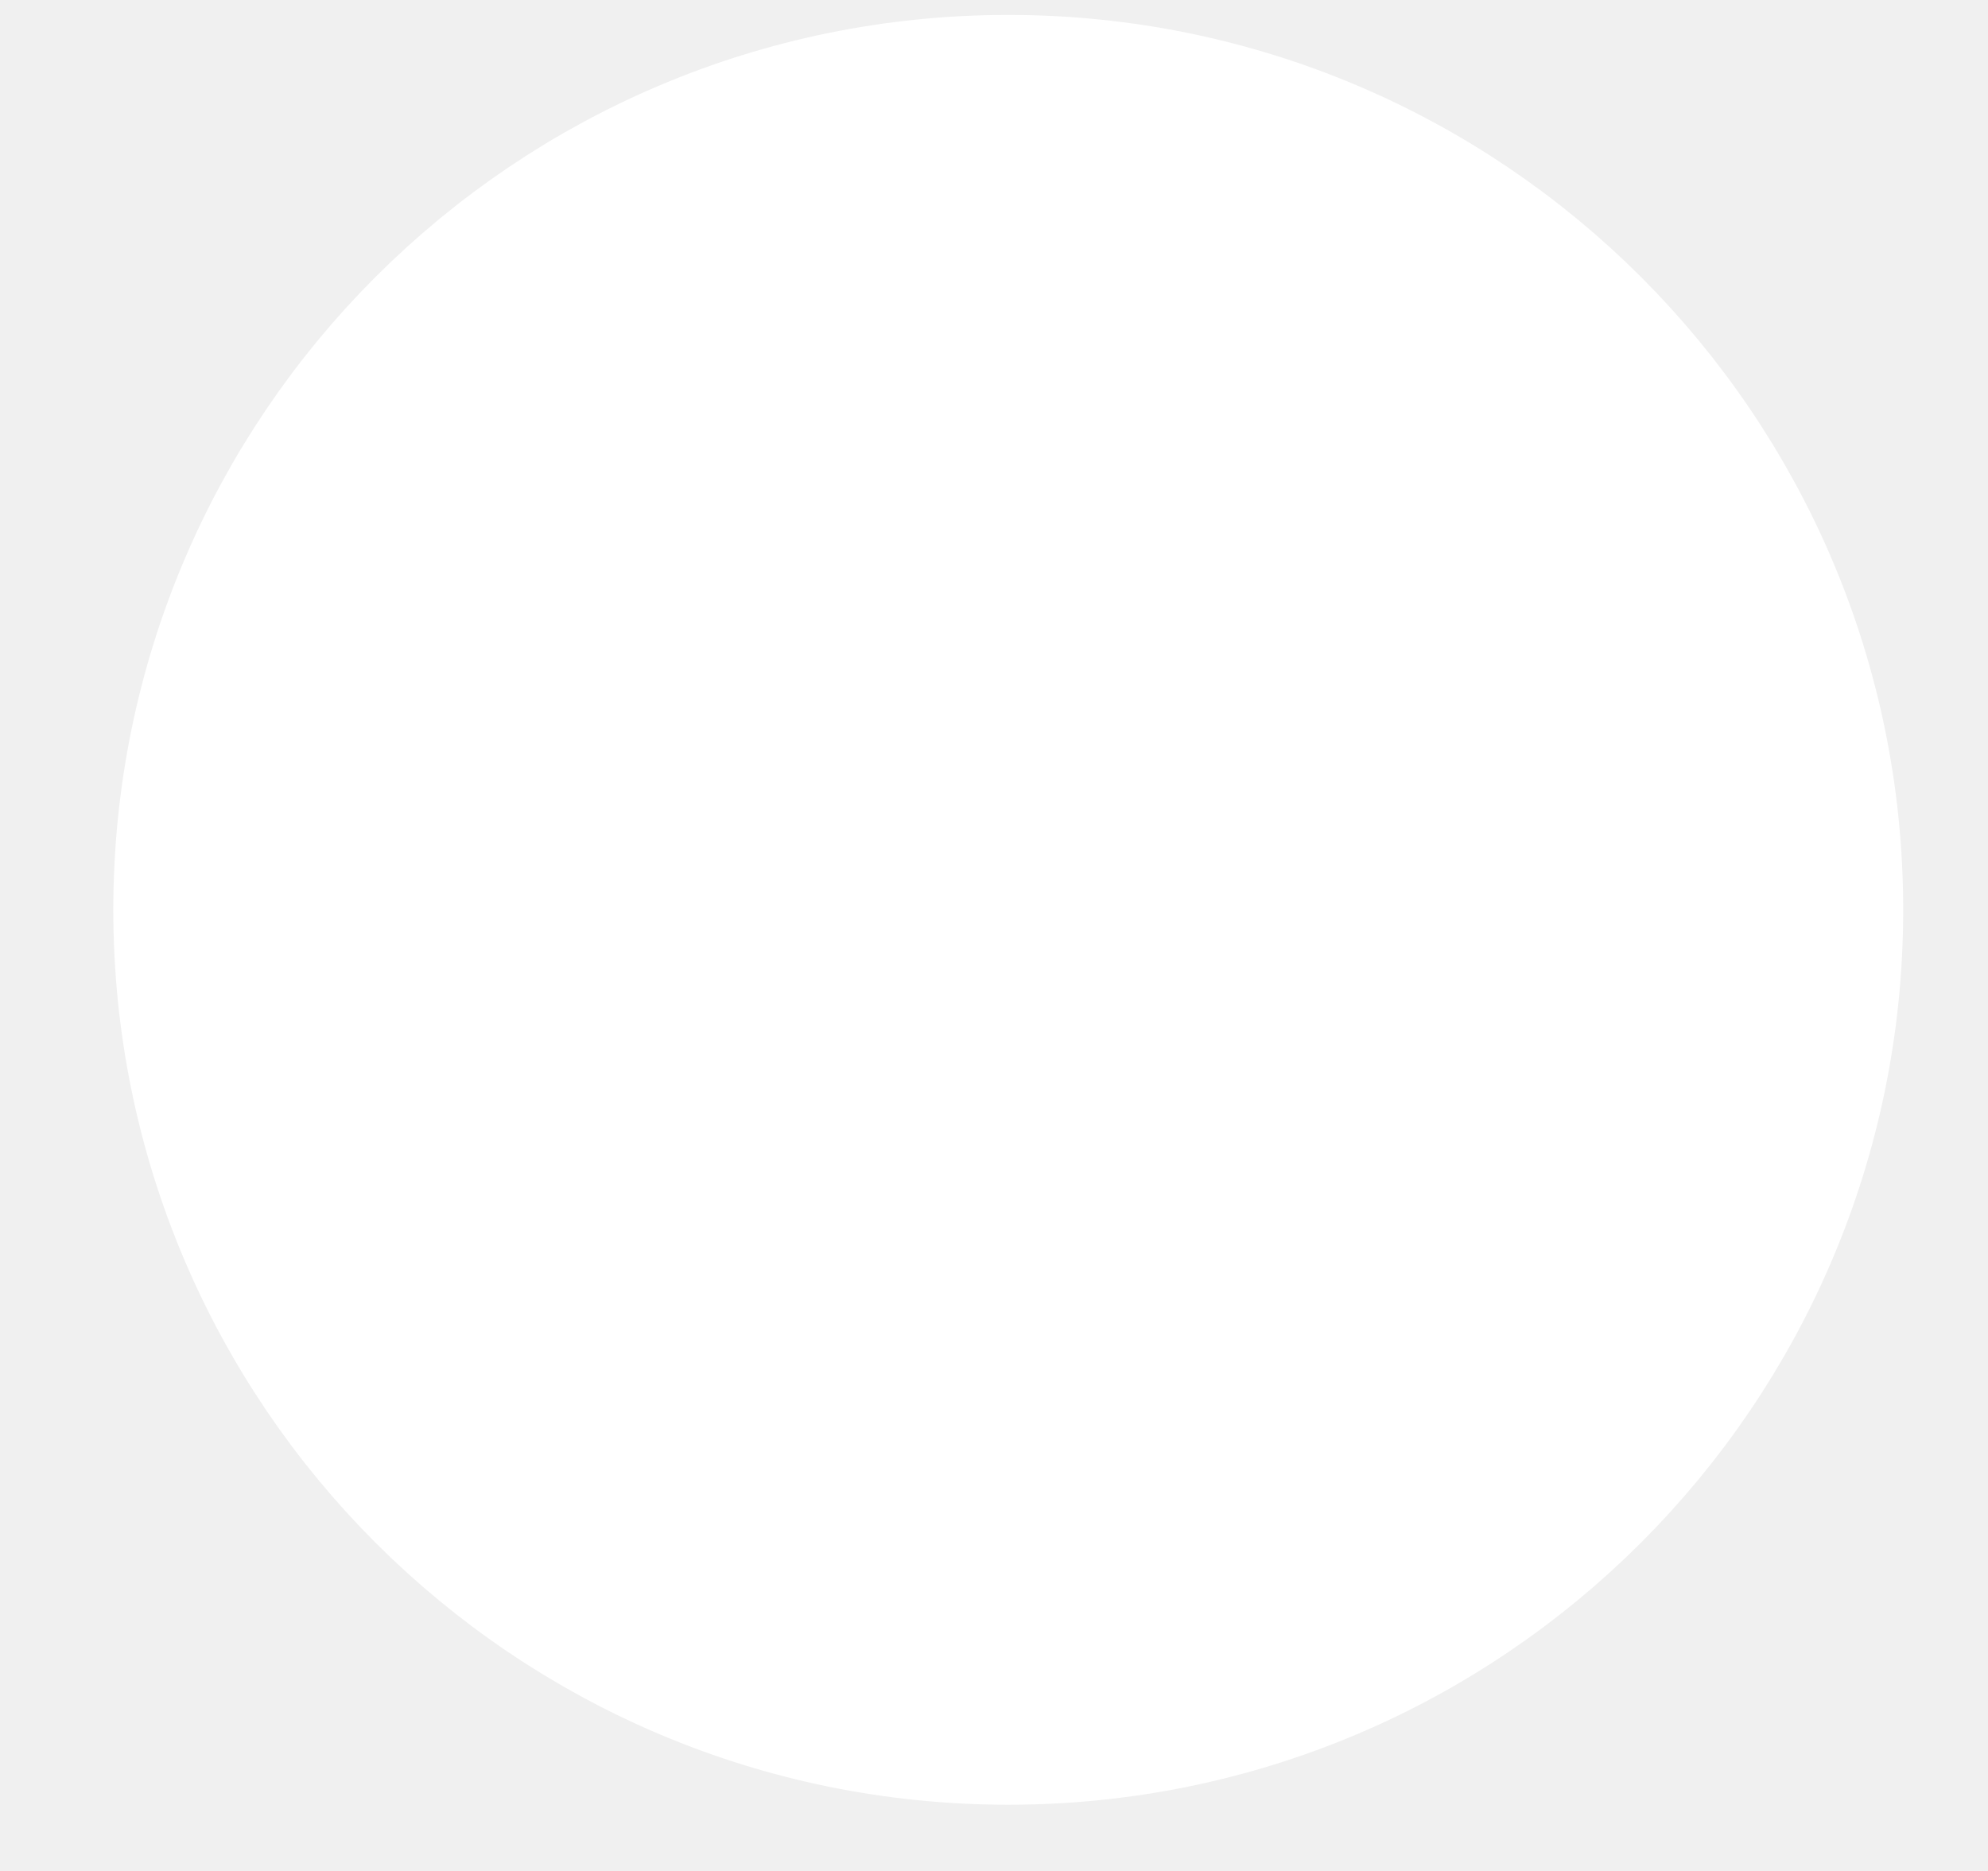
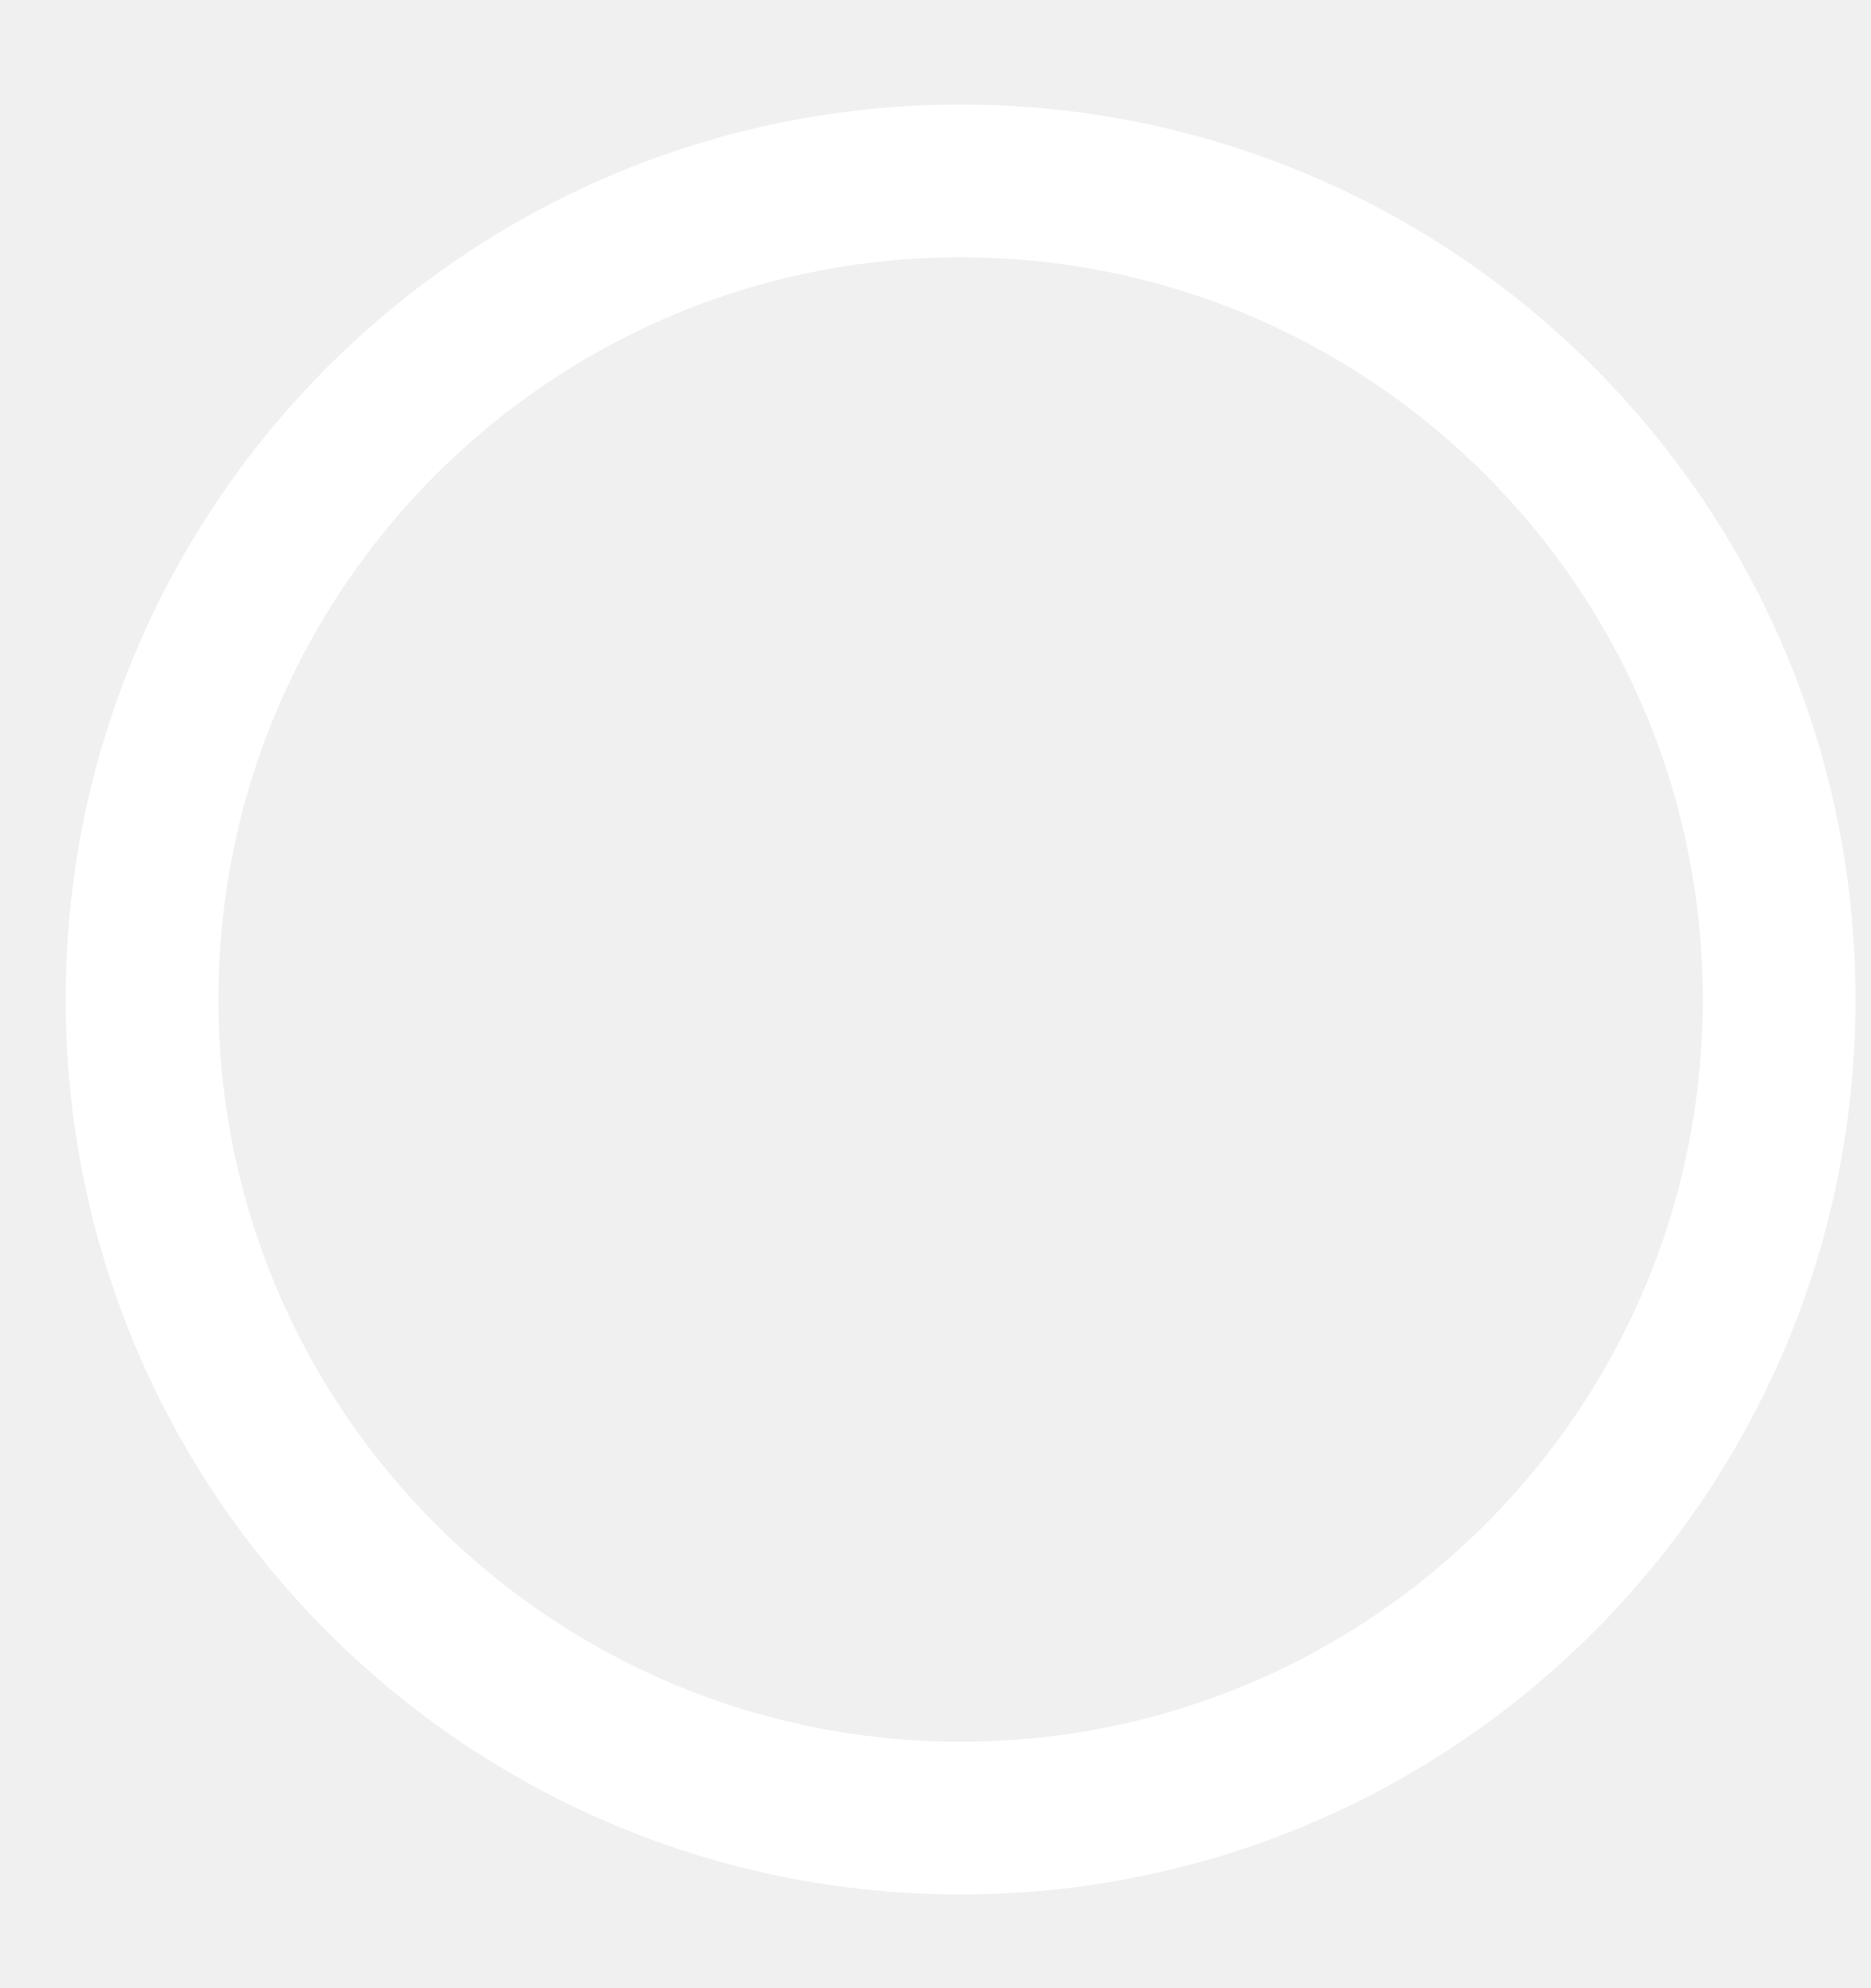
- <svg xmlns="http://www.w3.org/2000/svg" width="17" height="16" viewBox="0 0 17 16" fill="none">
-   <circle cx="8.622" cy="7.78" r="7" transform="rotate(90 8.62158 7.78027)" fill="white" stroke="white" stroke-width="1.306" />
+ <svg xmlns="http://www.w3.org/2000/svg" width="16" height="17" viewBox="0 0 16 17" fill="none">
+   <circle cx="8.214" cy="8.547" r="7" transform="rotate(90 8.21436 8.54736)" stroke="white" stroke-width="1.306" />
</svg>
